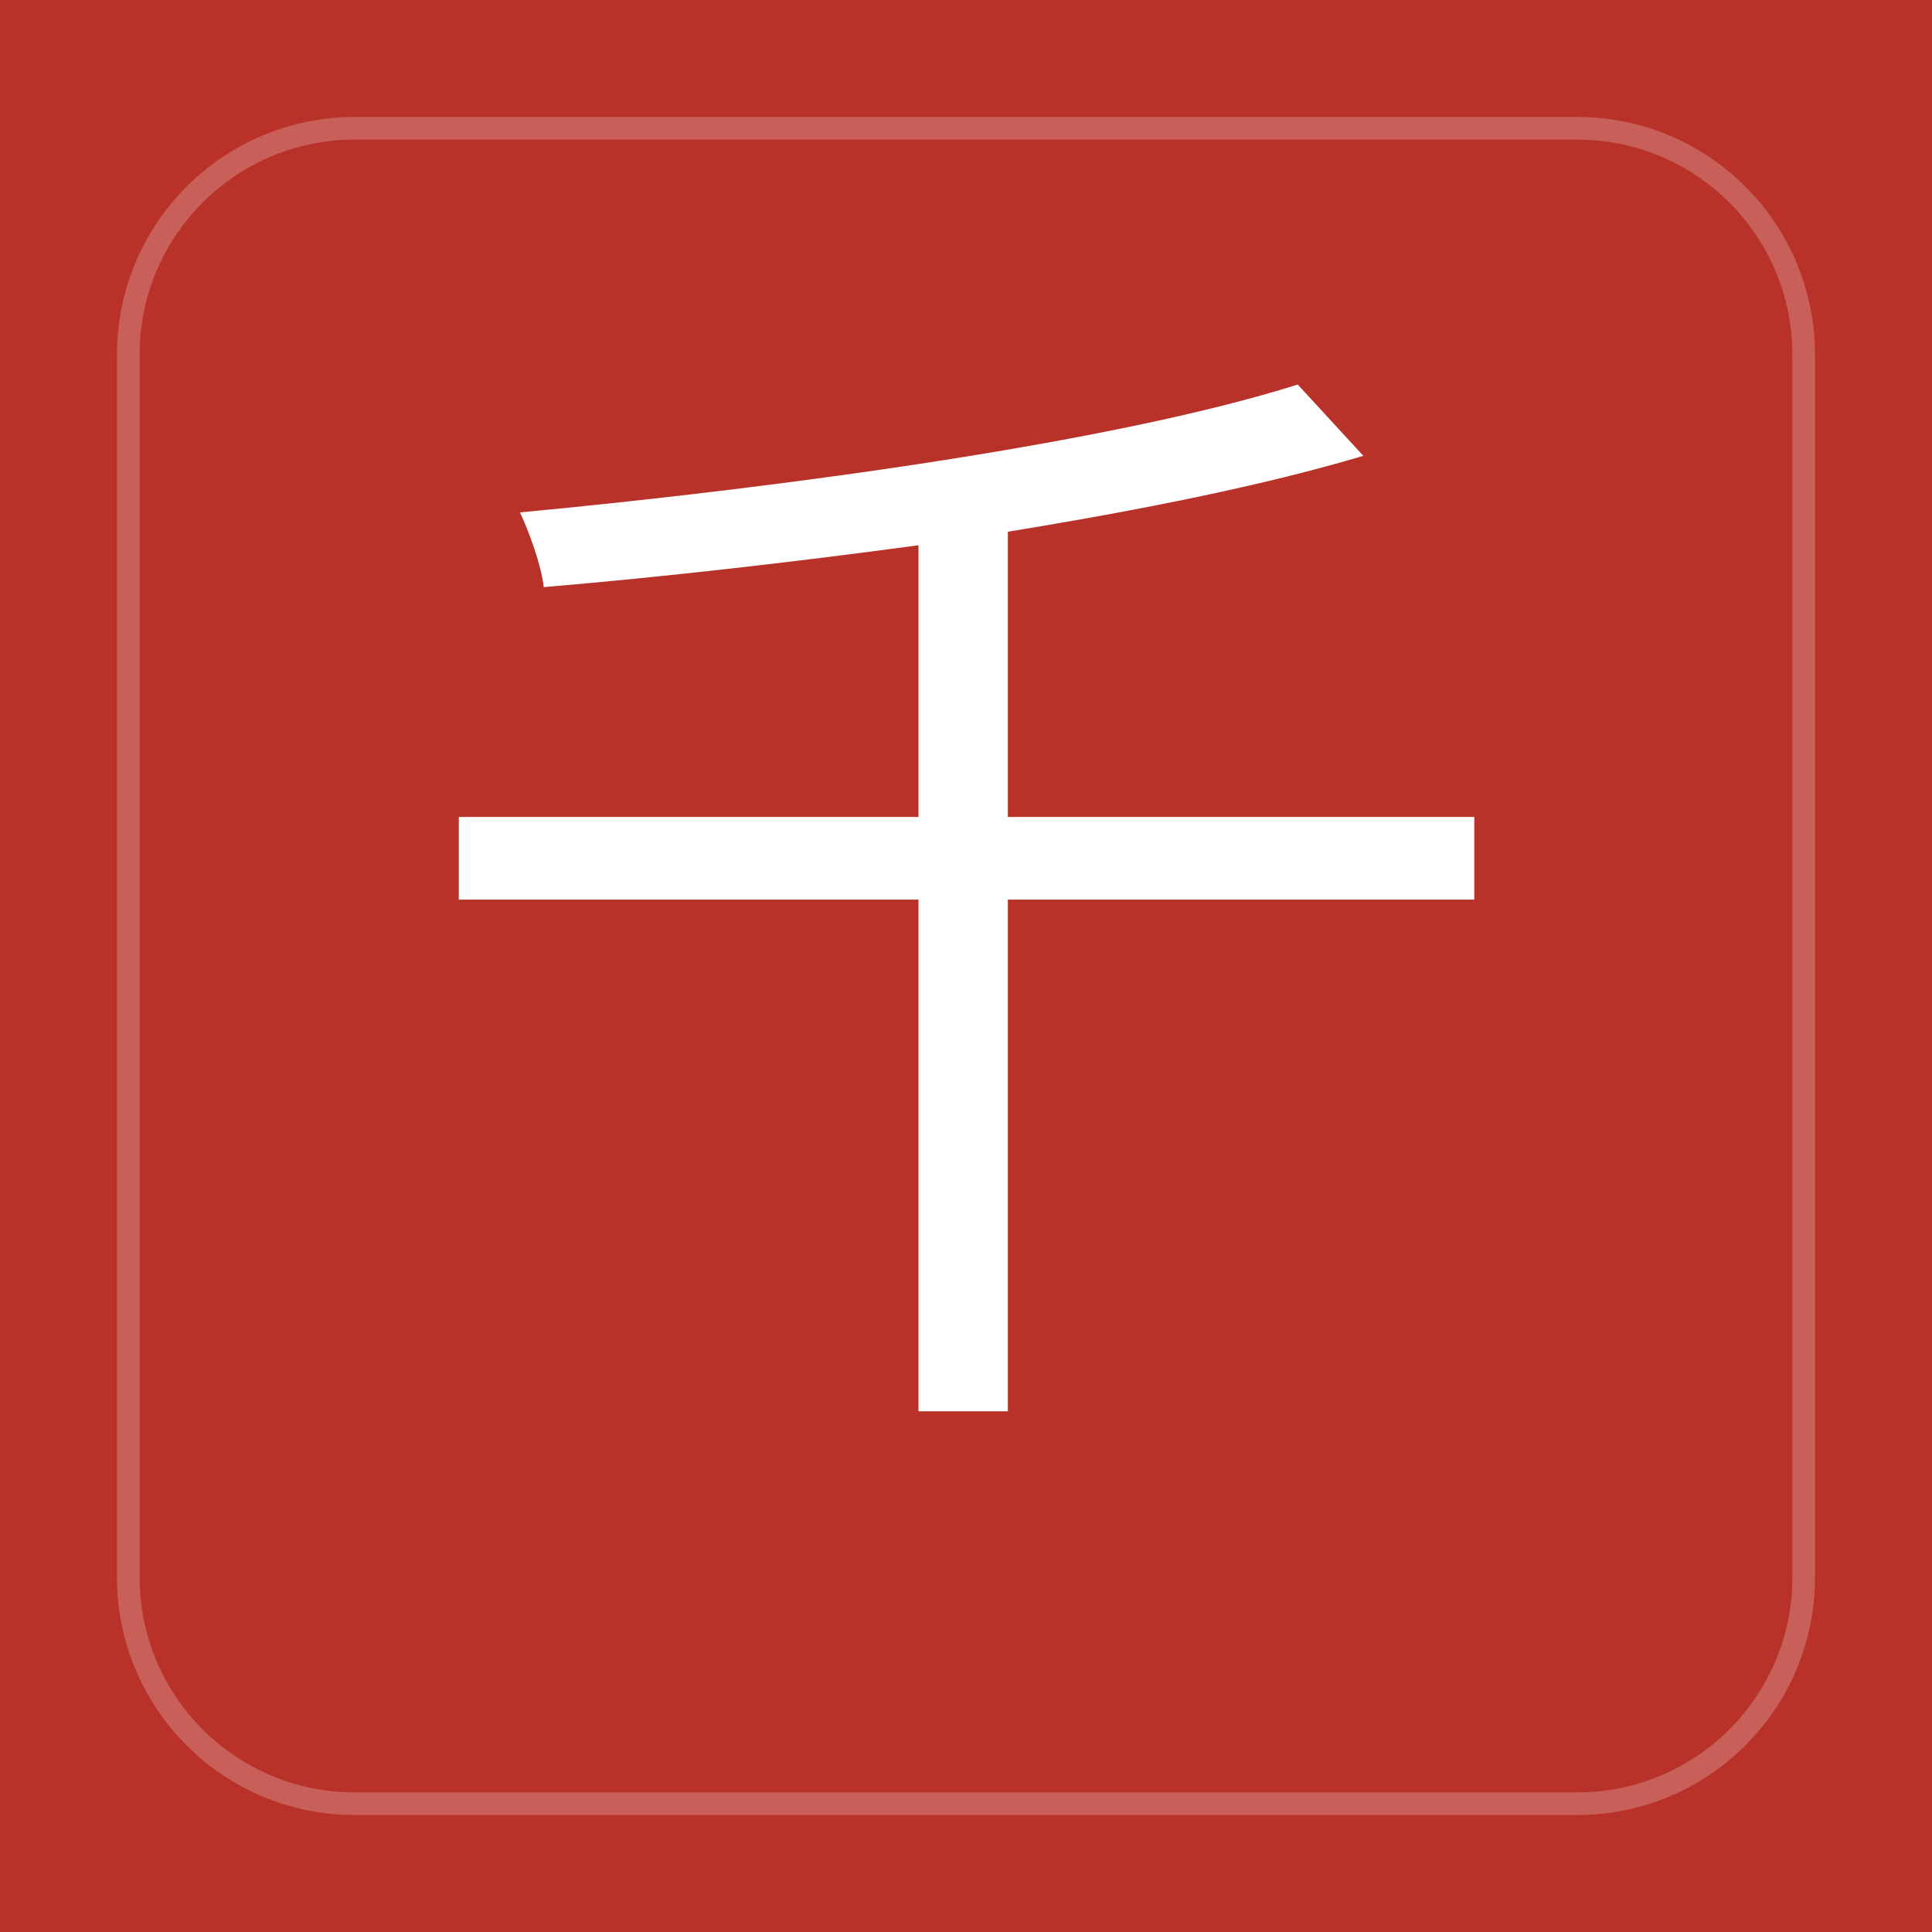
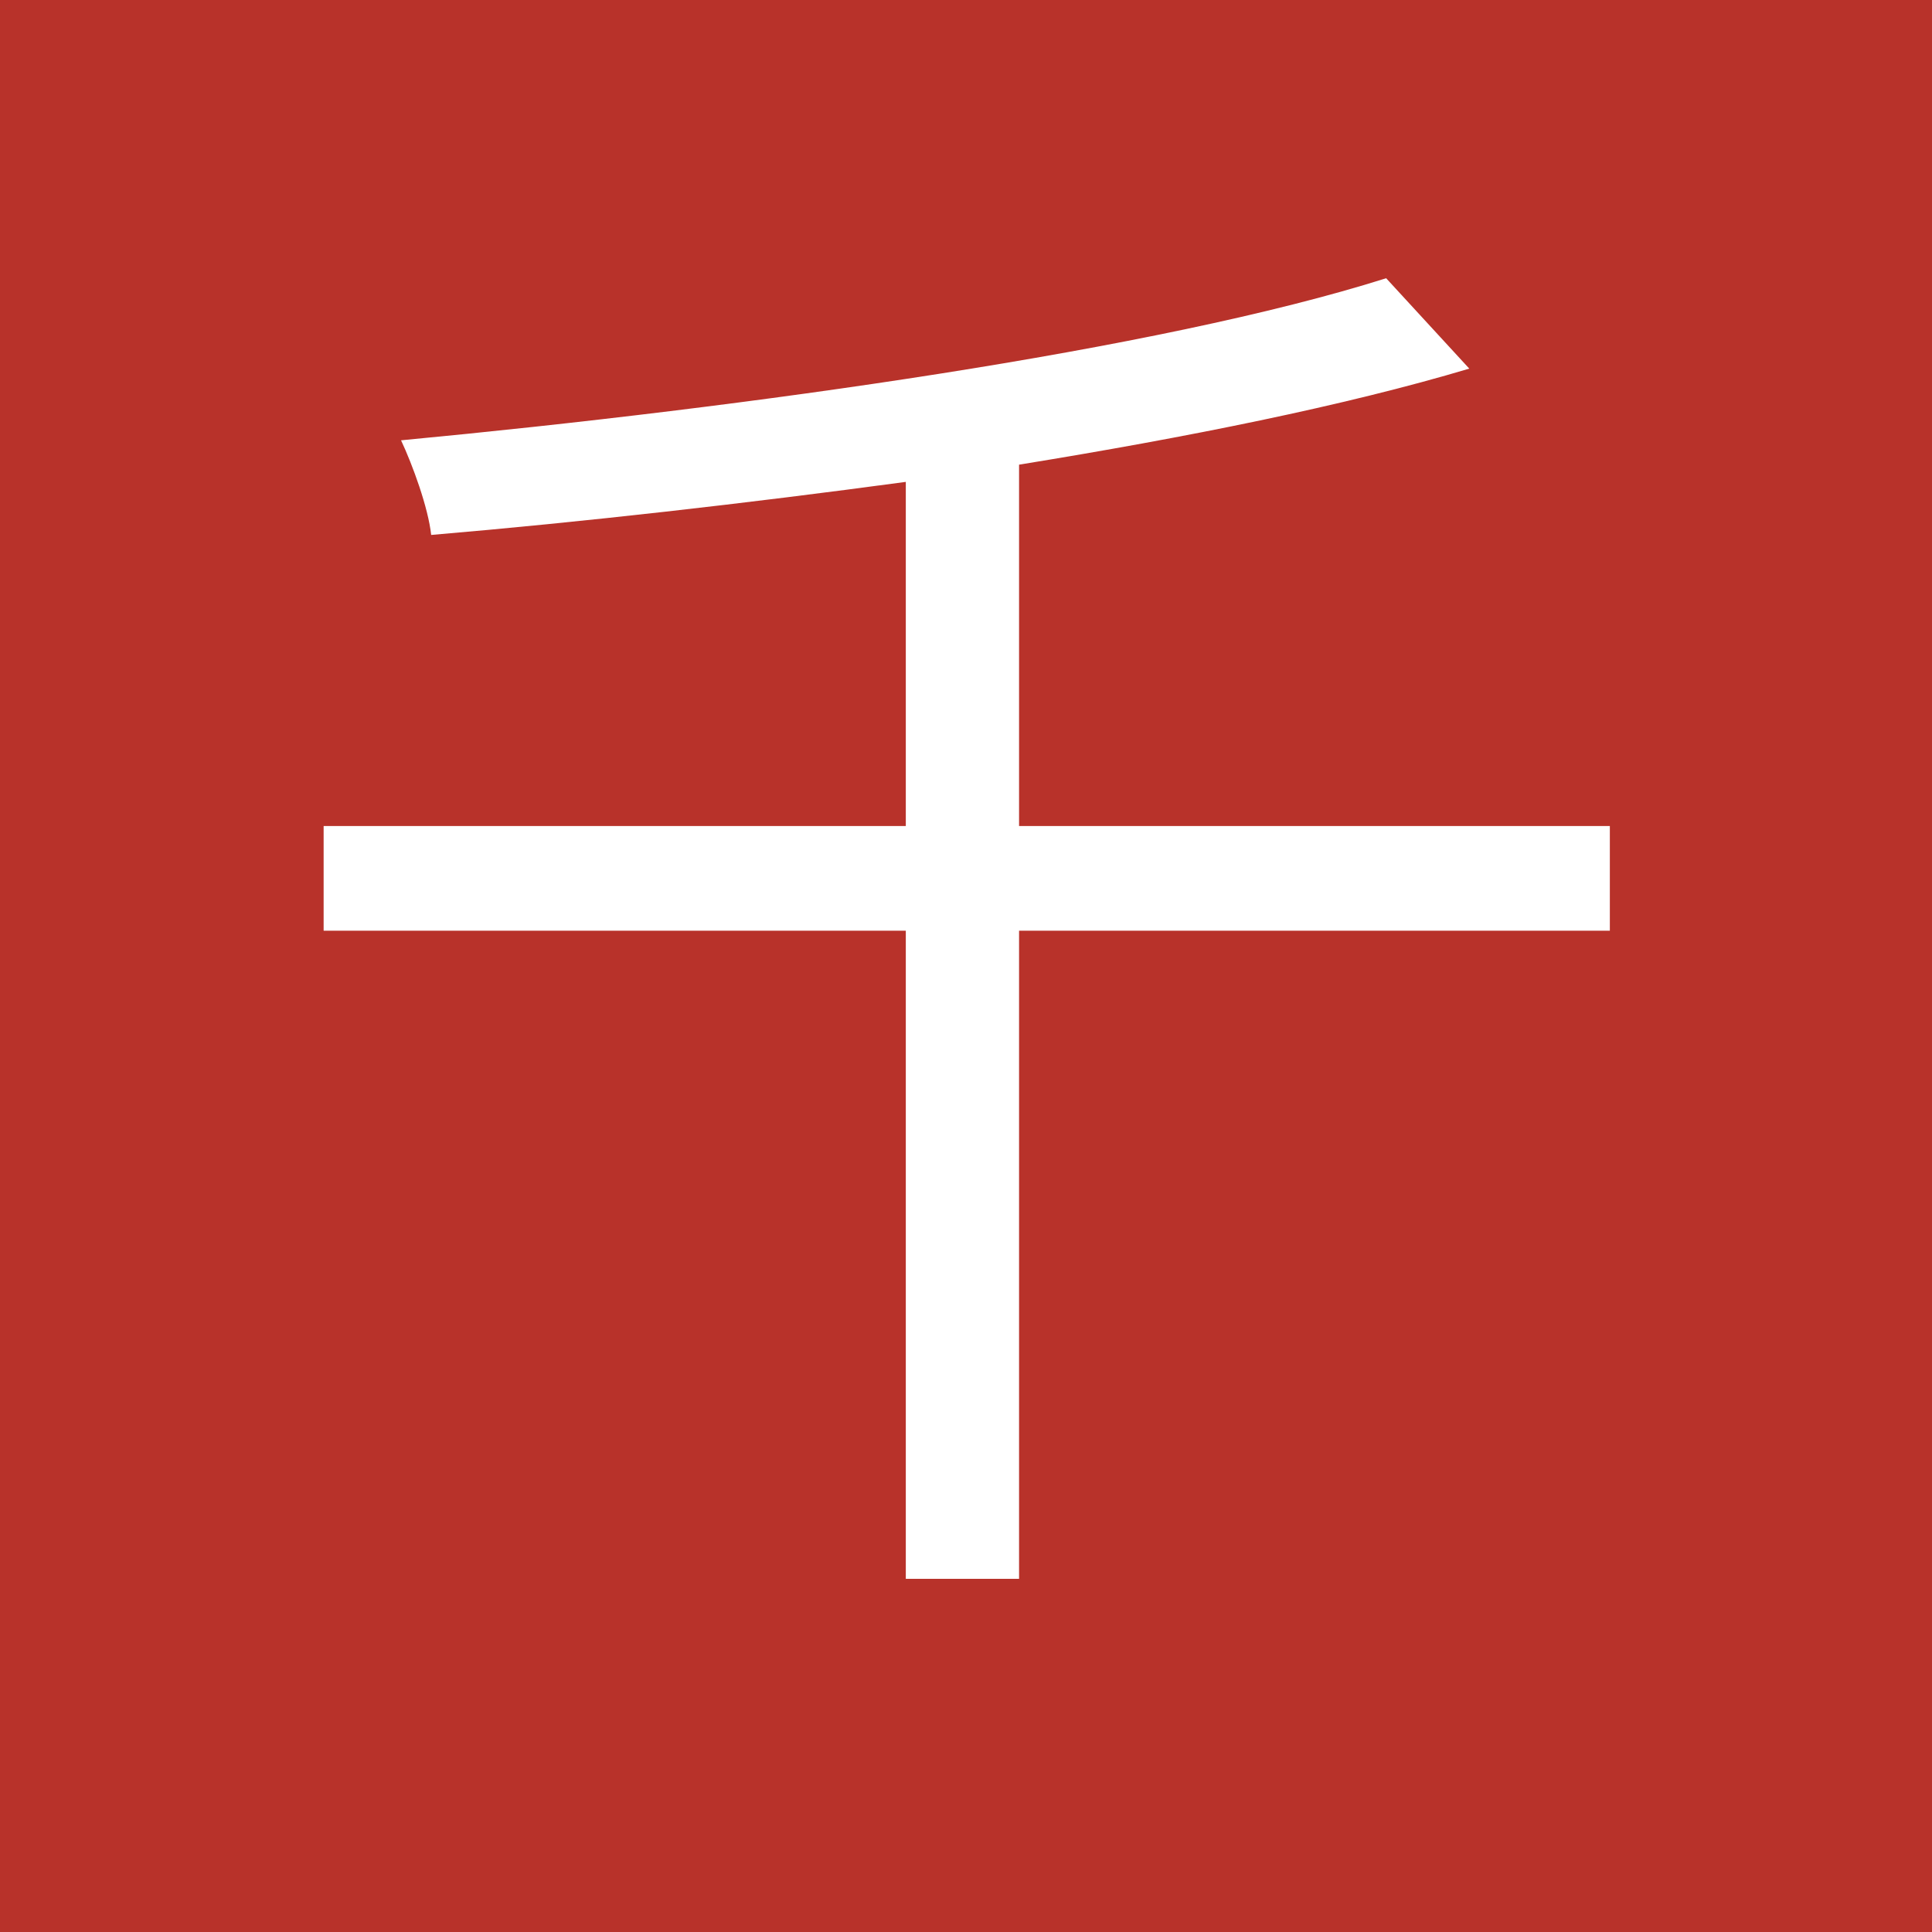
<svg xmlns="http://www.w3.org/2000/svg" viewBox="0 0 512 512">
  <rect width="512" height="512" fill="#b8322a" />
-   <rect x="34" y="34" width="444" height="444" rx="60" fill="none" stroke="#ffffff" stroke-opacity=".22" stroke-width="6" />
-   <text x="256" y="350" text-anchor="middle" font-family="LXGW WenKai" font-size="300" fill="#ffffff">千</text>
+   <text x="256" y="388" text-anchor="middle" font-family="LXGW WenKai" font-size="380" fill="#ffffff">千</text>
</svg>
